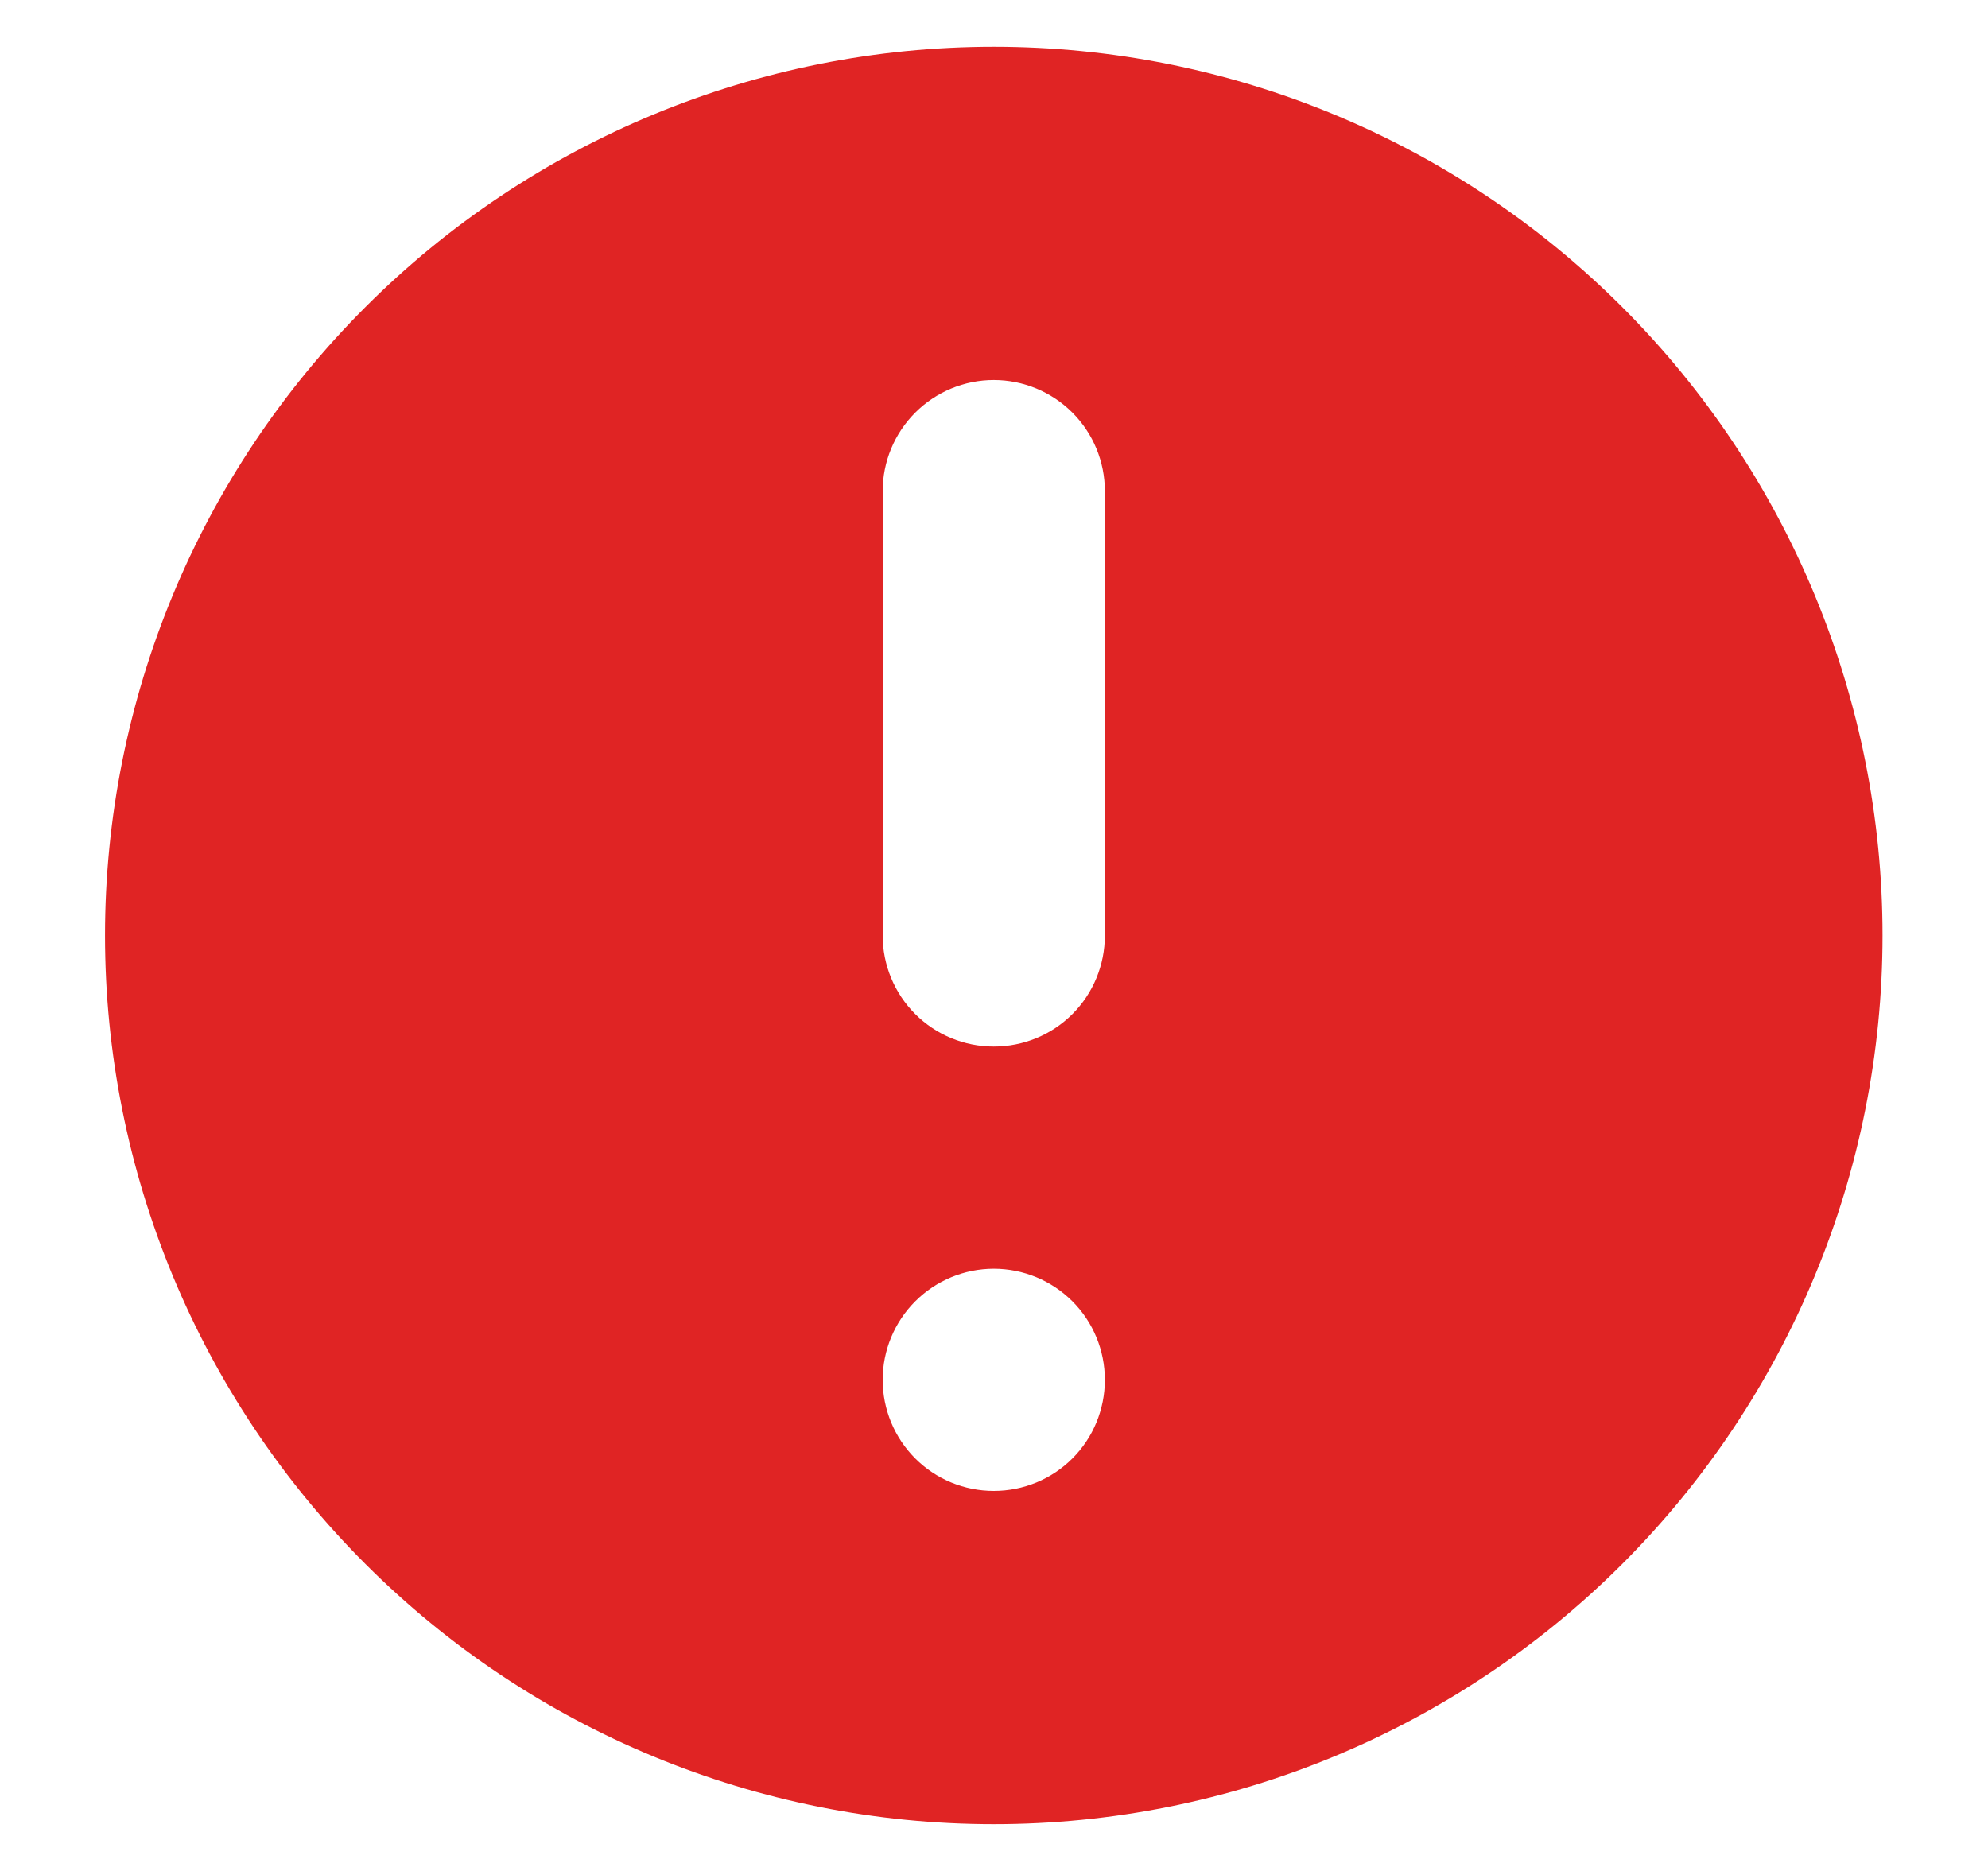
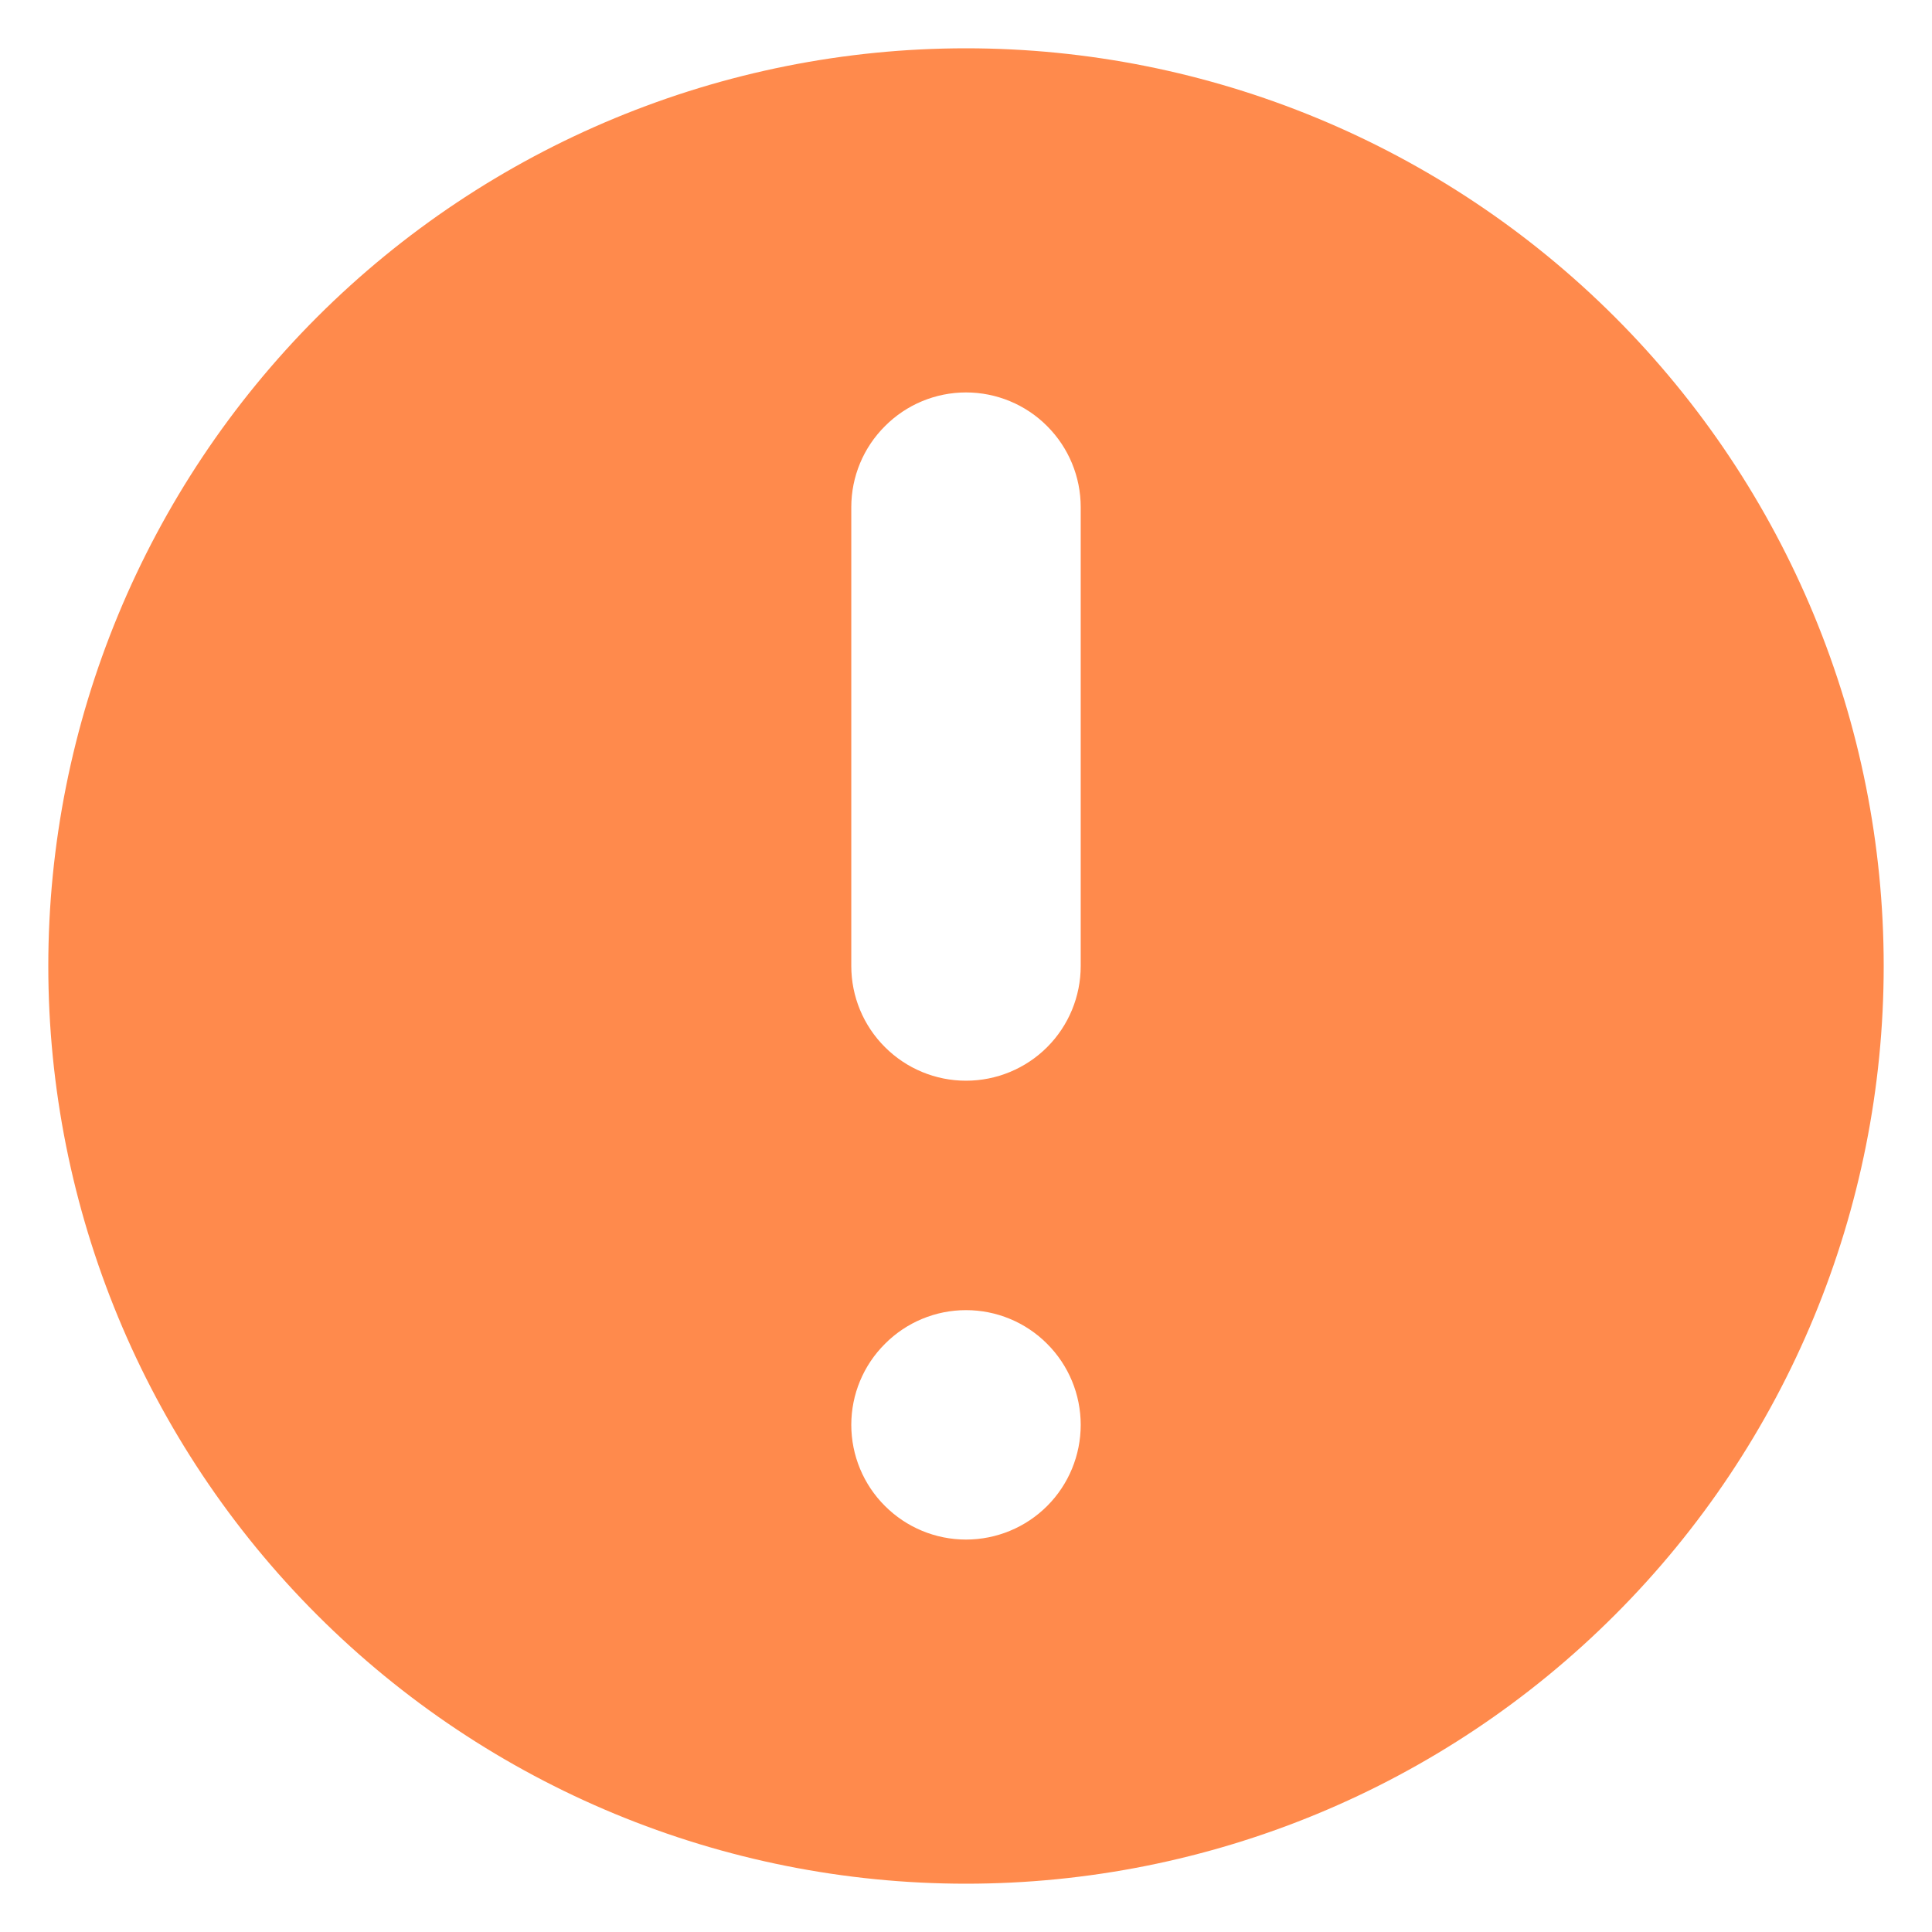
- <svg xmlns="http://www.w3.org/2000/svg" width="17" height="16" viewBox="0 0 17 16" fill="none">
-   <path d="M15.598 8C15.598 9.883 14.85 11.689 13.519 13.021C12.187 14.352 10.382 15.1 8.498 15.1C6.615 15.1 4.809 14.352 3.478 13.021C2.146 11.689 1.398 9.883 1.398 8C1.398 6.117 2.146 4.311 3.478 2.98C4.809 1.648 6.615 0.9 8.498 0.9C10.382 0.9 12.187 1.648 13.519 2.98C14.85 4.311 15.598 6.117 15.598 8ZM9.524 12.826C9.796 12.554 9.948 12.185 9.948 11.8C9.948 11.416 9.796 11.047 9.524 10.775C9.252 10.503 8.883 10.35 8.498 10.35C8.114 10.35 7.745 10.503 7.473 10.775C7.201 11.047 7.048 11.416 7.048 11.8C7.048 12.185 7.201 12.554 7.473 12.826C7.745 13.098 8.114 13.25 8.498 13.25C8.883 13.25 9.252 13.098 9.524 12.826ZM8.498 2.75C8.114 2.75 7.745 2.903 7.473 3.175C7.201 3.447 7.048 3.816 7.048 4.2V8C7.048 8.385 7.201 8.754 7.473 9.026C7.745 9.298 8.114 9.45 8.498 9.45C8.883 9.45 9.252 9.298 9.524 9.026C9.796 8.754 9.948 8.385 9.948 8V4.2C9.948 3.816 9.796 3.447 9.524 3.175C9.252 2.903 8.883 2.75 8.498 2.75Z" fill="#E02424" stroke="#E02424" />
+ <svg xmlns="http://www.w3.org/2000/svg" width="16" height="16" viewBox="0 0 16 16" fill="none">
+   <path fill-rule="evenodd" clip-rule="evenodd" d="M15.6 8C15.6 10.016 14.8 11.949 13.374 13.374C11.949 14.8 10.016 15.6 8 15.6C5.985 15.6 4.052 14.8 2.626 13.374C1.201 11.949 0.4 10.016 0.4 8C0.4 5.985 1.201 4.052 2.626 2.626C4.052 1.201 5.985 0.4 8 0.4C10.016 0.4 11.949 1.201 13.374 2.626C14.8 4.052 15.6 5.985 15.6 8ZM8.95 11.8C8.95 12.052 8.85 12.294 8.672 12.472C8.494 12.65 8.252 12.75 8 12.75C7.748 12.75 7.507 12.65 7.329 12.472C7.15 12.294 7.05 12.052 7.05 11.8C7.05 11.548 7.15 11.307 7.329 11.129C7.507 10.95 7.748 10.85 8 10.85C8.252 10.85 8.494 10.95 8.672 11.129C8.85 11.307 8.95 11.548 8.95 11.8ZM8 3.25C7.748 3.25 7.507 3.35 7.329 3.529C7.15 3.707 7.05 3.948 7.05 4.2V8C7.05 8.252 7.15 8.494 7.329 8.672C7.507 8.85 7.748 8.95 8 8.95C8.252 8.95 8.494 8.85 8.672 8.672C8.85 8.494 8.95 8.252 8.95 8V4.2C8.95 3.948 8.85 3.707 8.672 3.529C8.494 3.35 8.252 3.25 8 3.25Z" fill="#FF8A4C" />
</svg>
